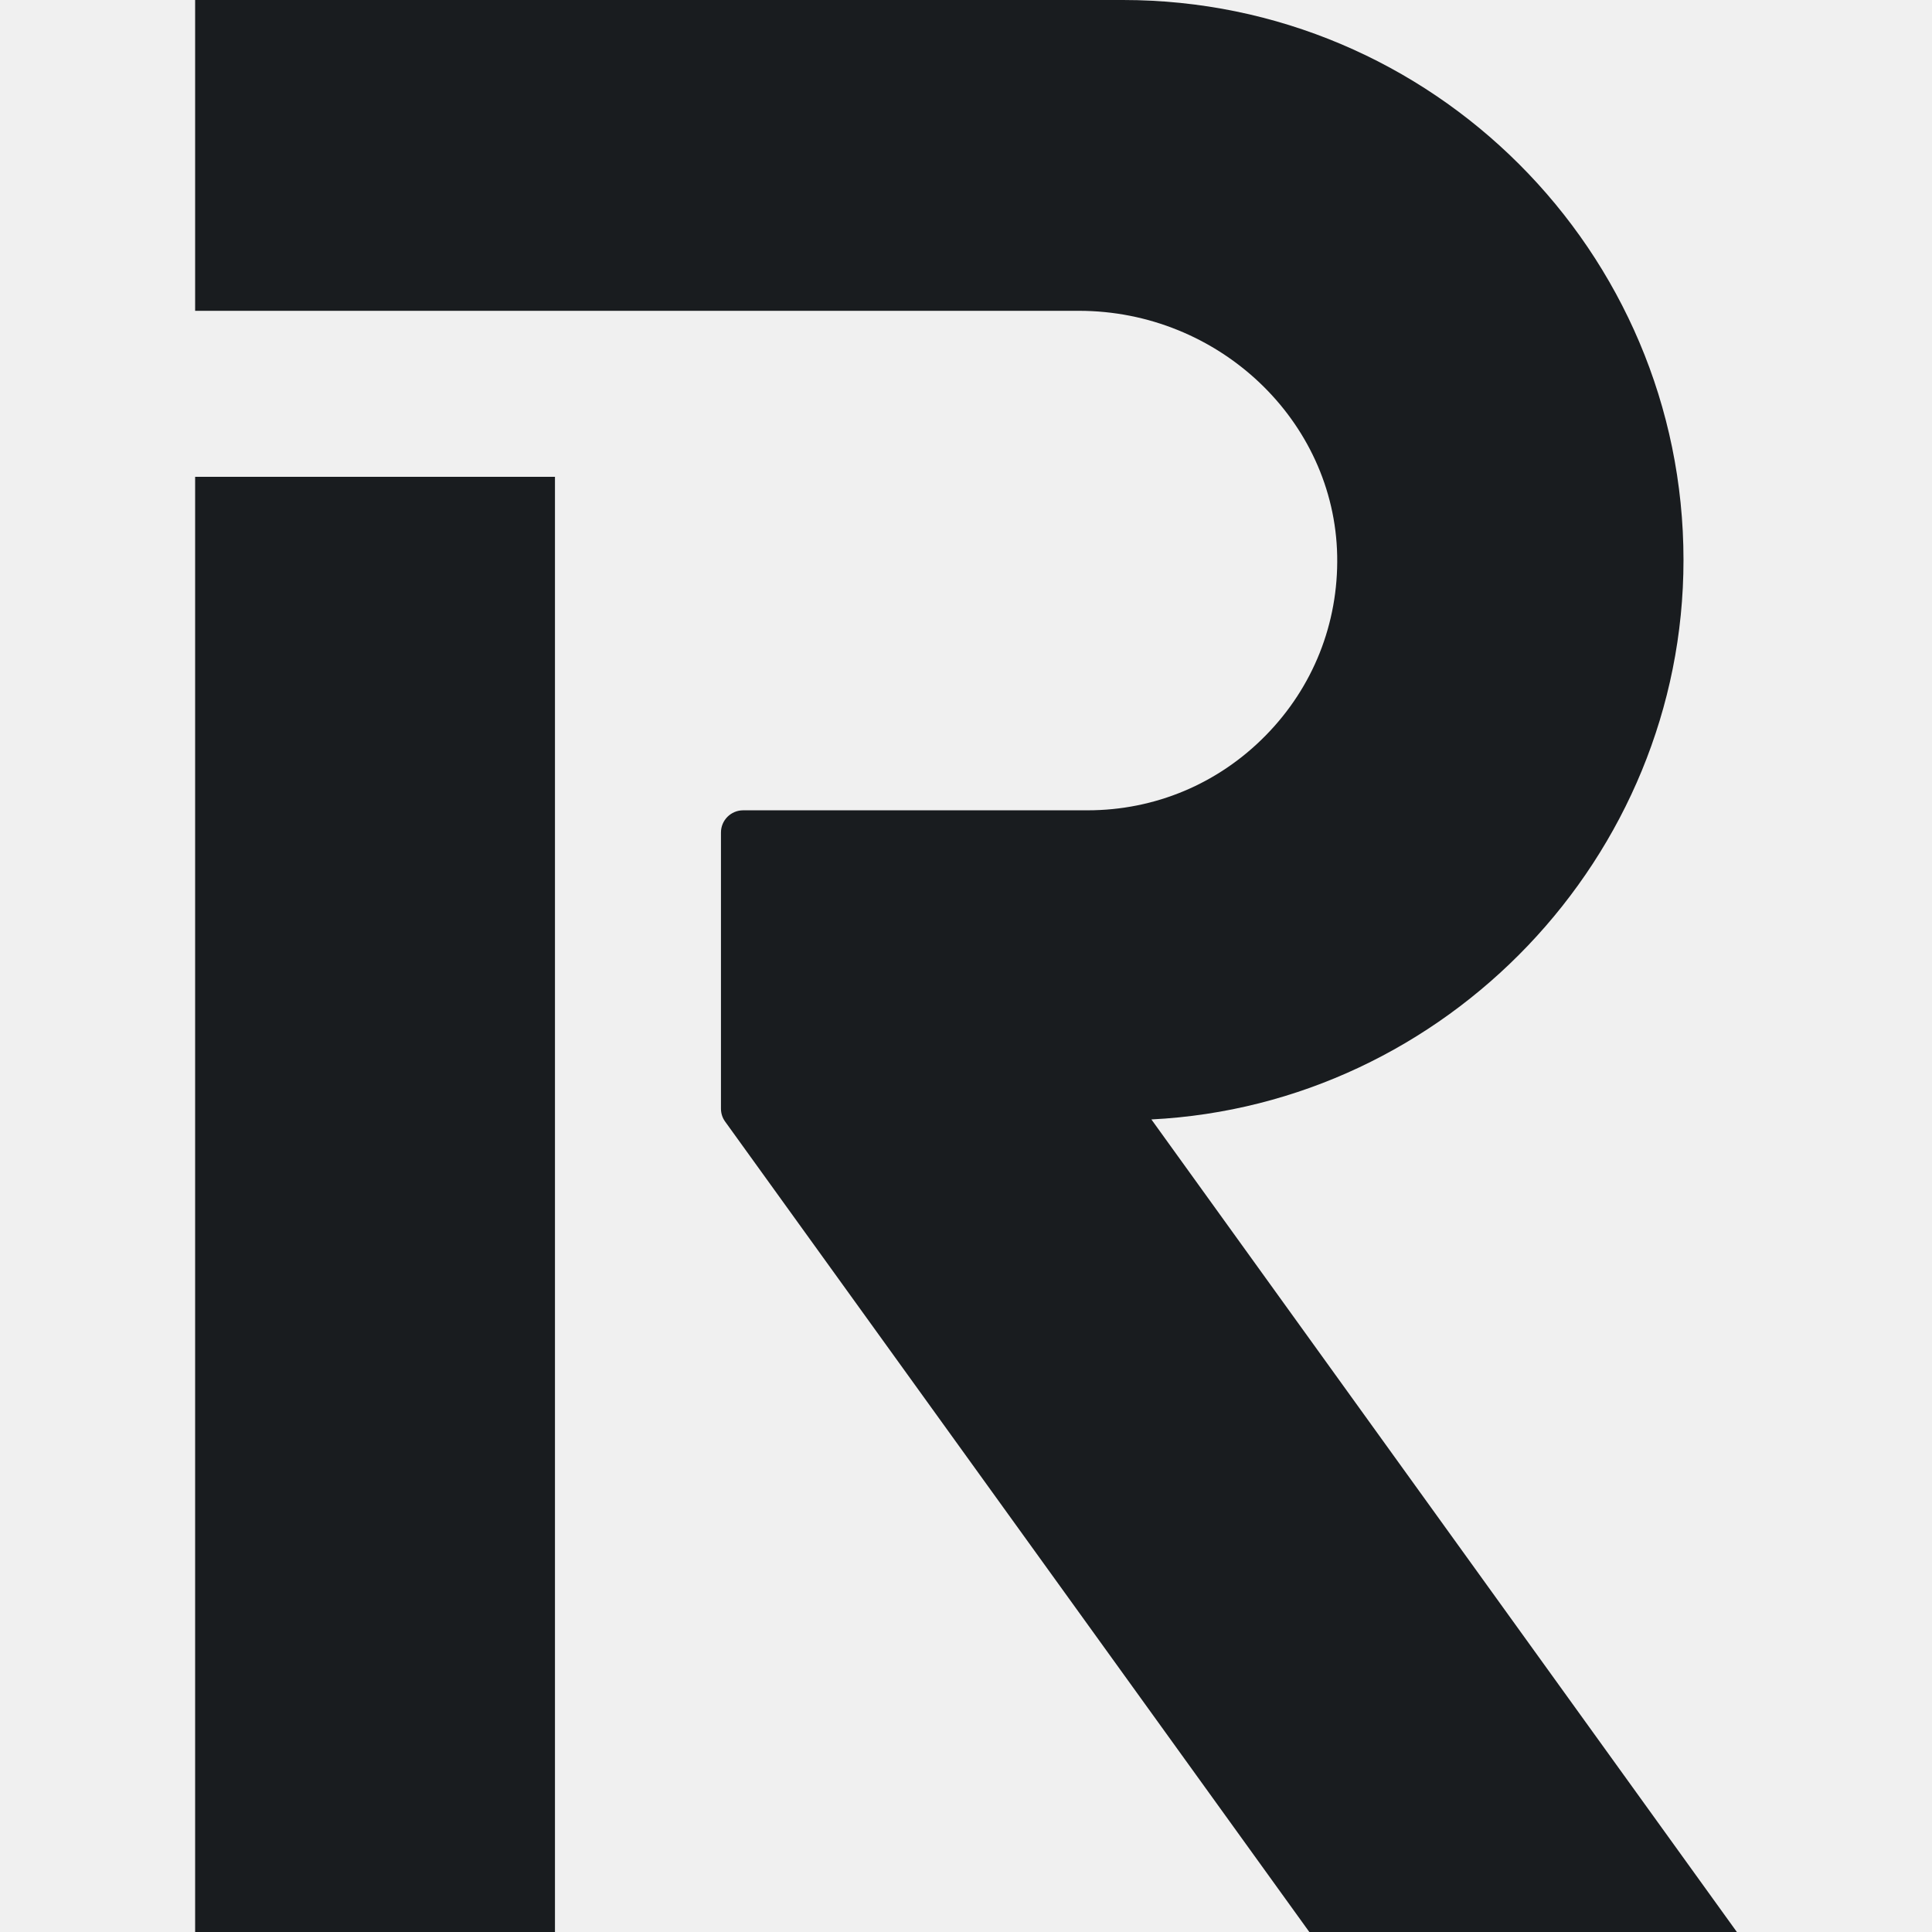
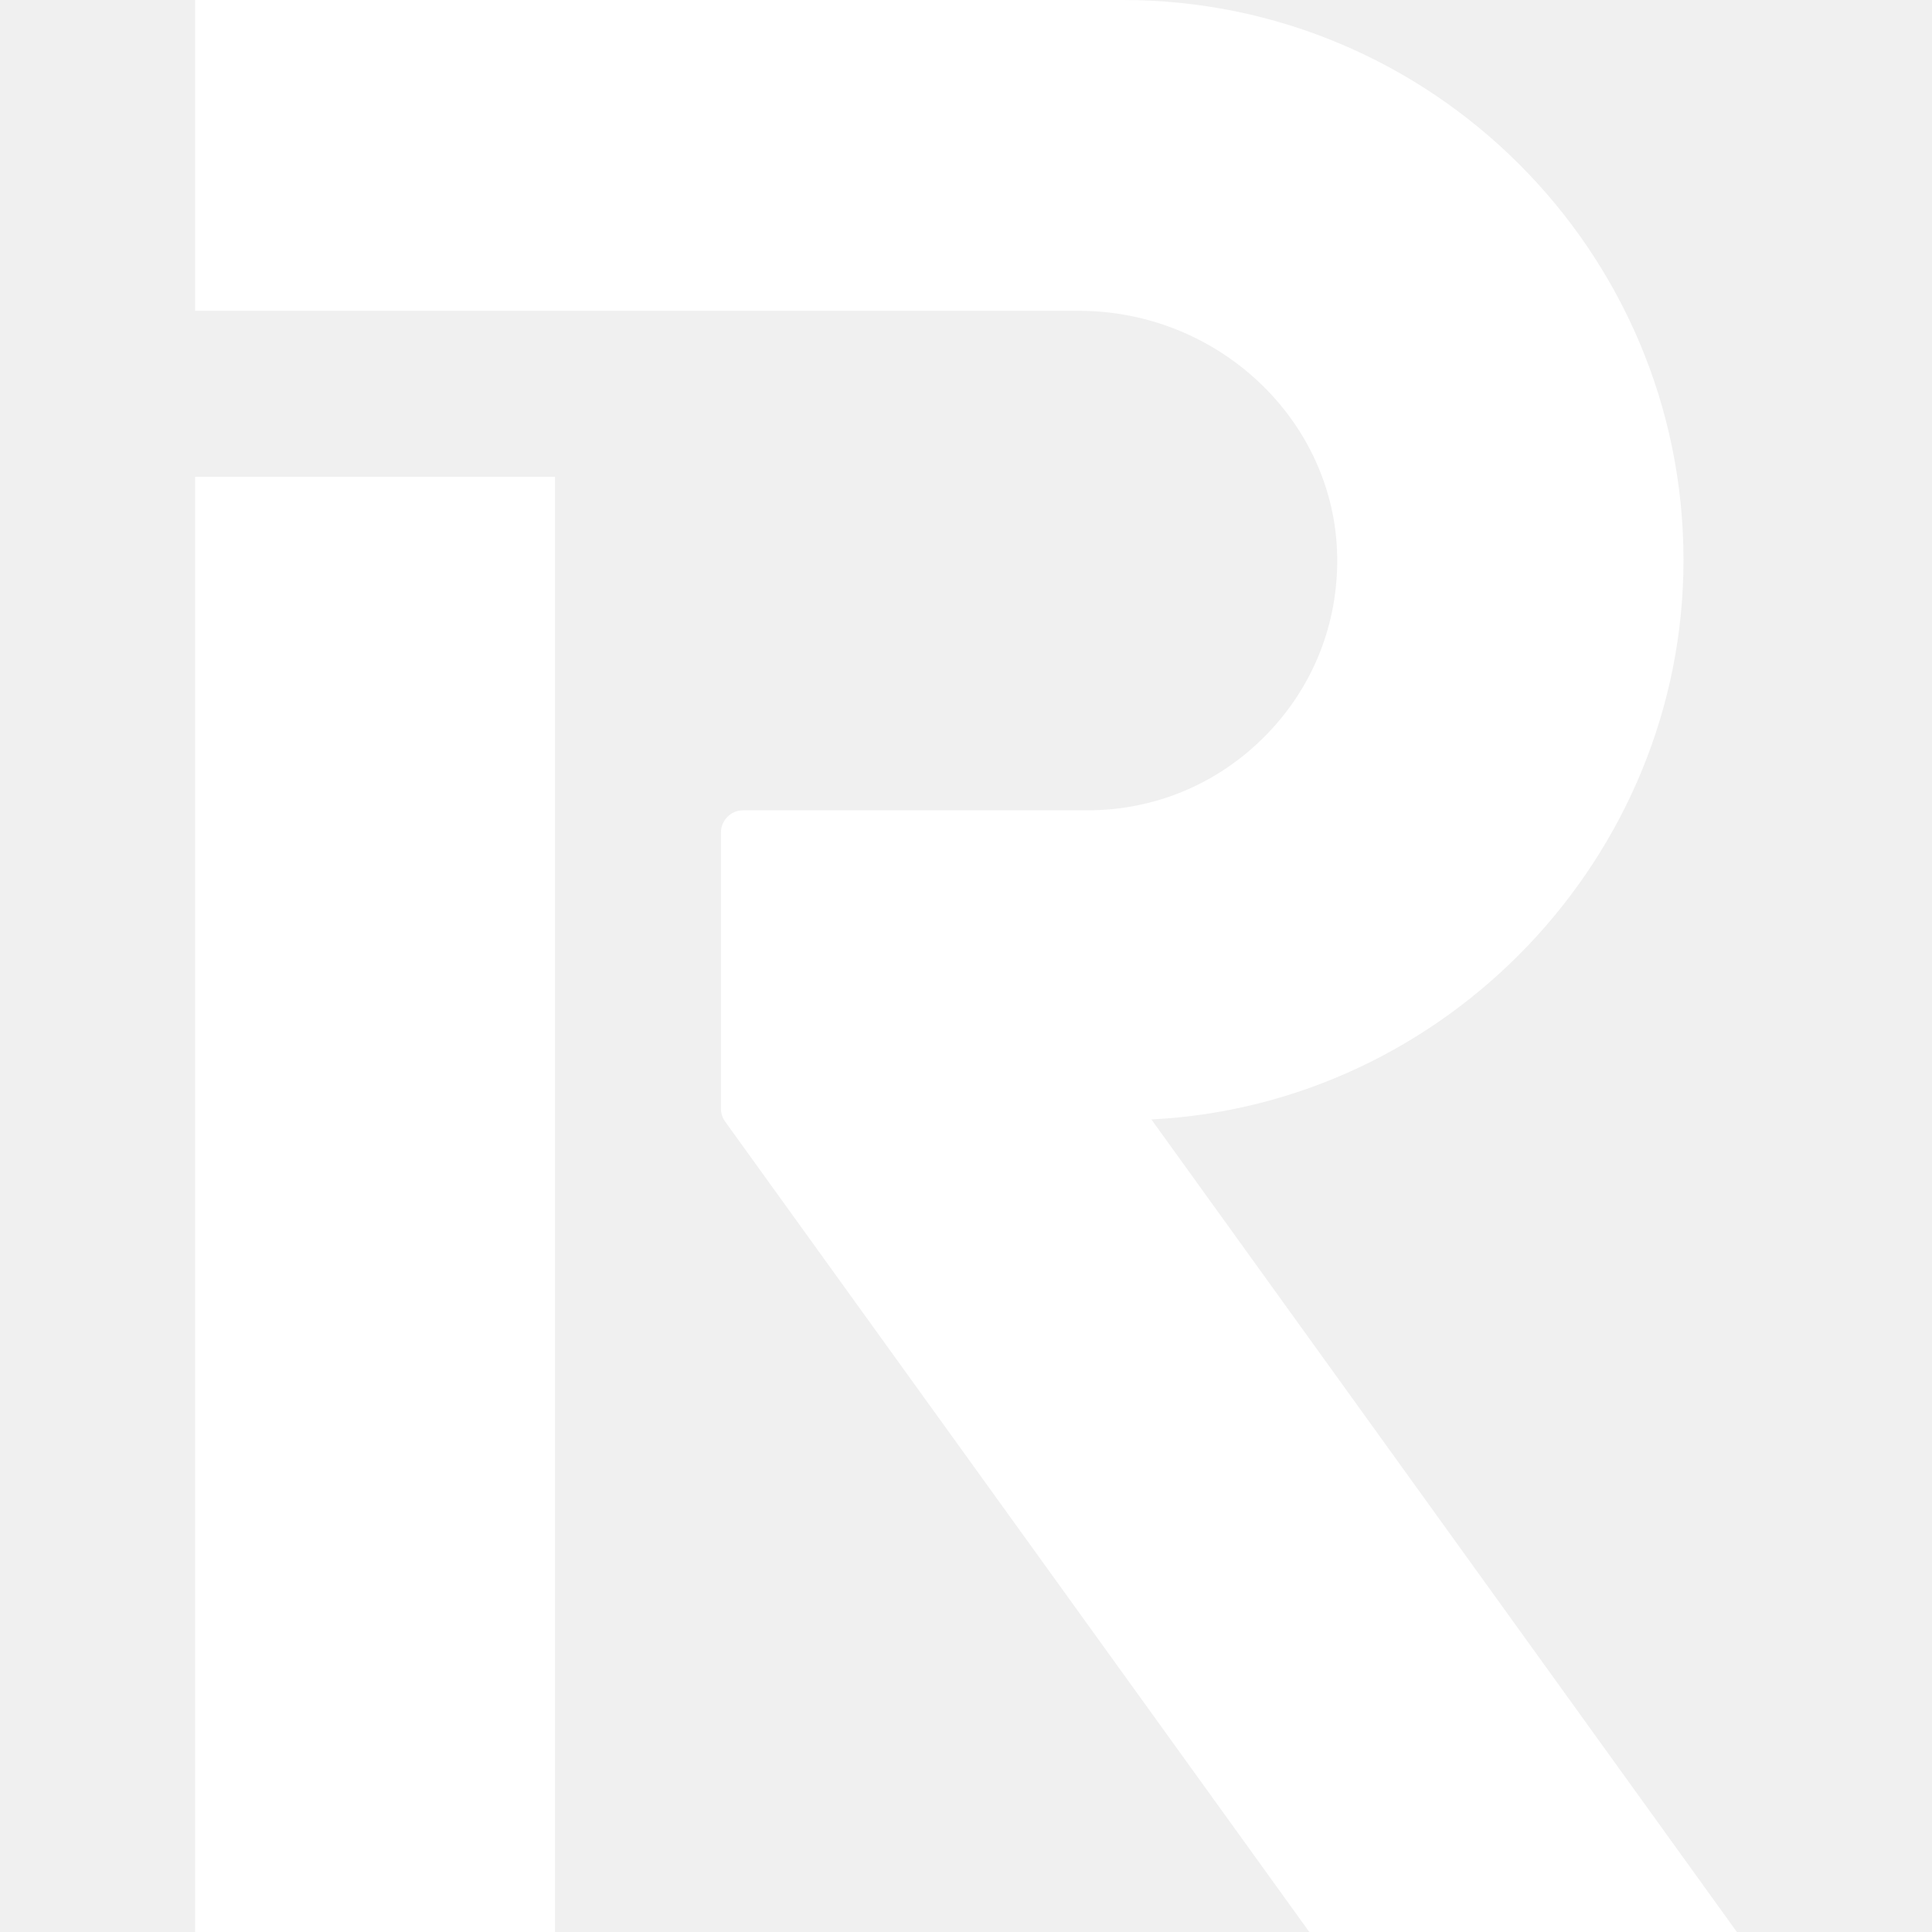
- <svg xmlns="http://www.w3.org/2000/svg" fill="#191C1F" role="img" viewBox="0 0 24 24">
+ <svg xmlns="http://www.w3.org/2000/svg" fill="#FFFFFF" role="img" viewBox="0 0 24 24">
  <path d="M20.913 6.957C20.913 3.121 17.79 0 13.95 0H2.424v3.861h10.978c1.738 0 3.177 1.365 3.209 3.043.016.84-.299 1.633-.888 2.232-.589.6-1.375.93-2.214.93H9.232a.276.276 0 0 0-.276.275v3.431c0 .059.018.114.052.161L16.265 24h5.311l-7.273-10.094c3.663-.184 6.61-3.261 6.61-6.949zM6.894 5.923H2.424V24h4.47z" />
</svg>
